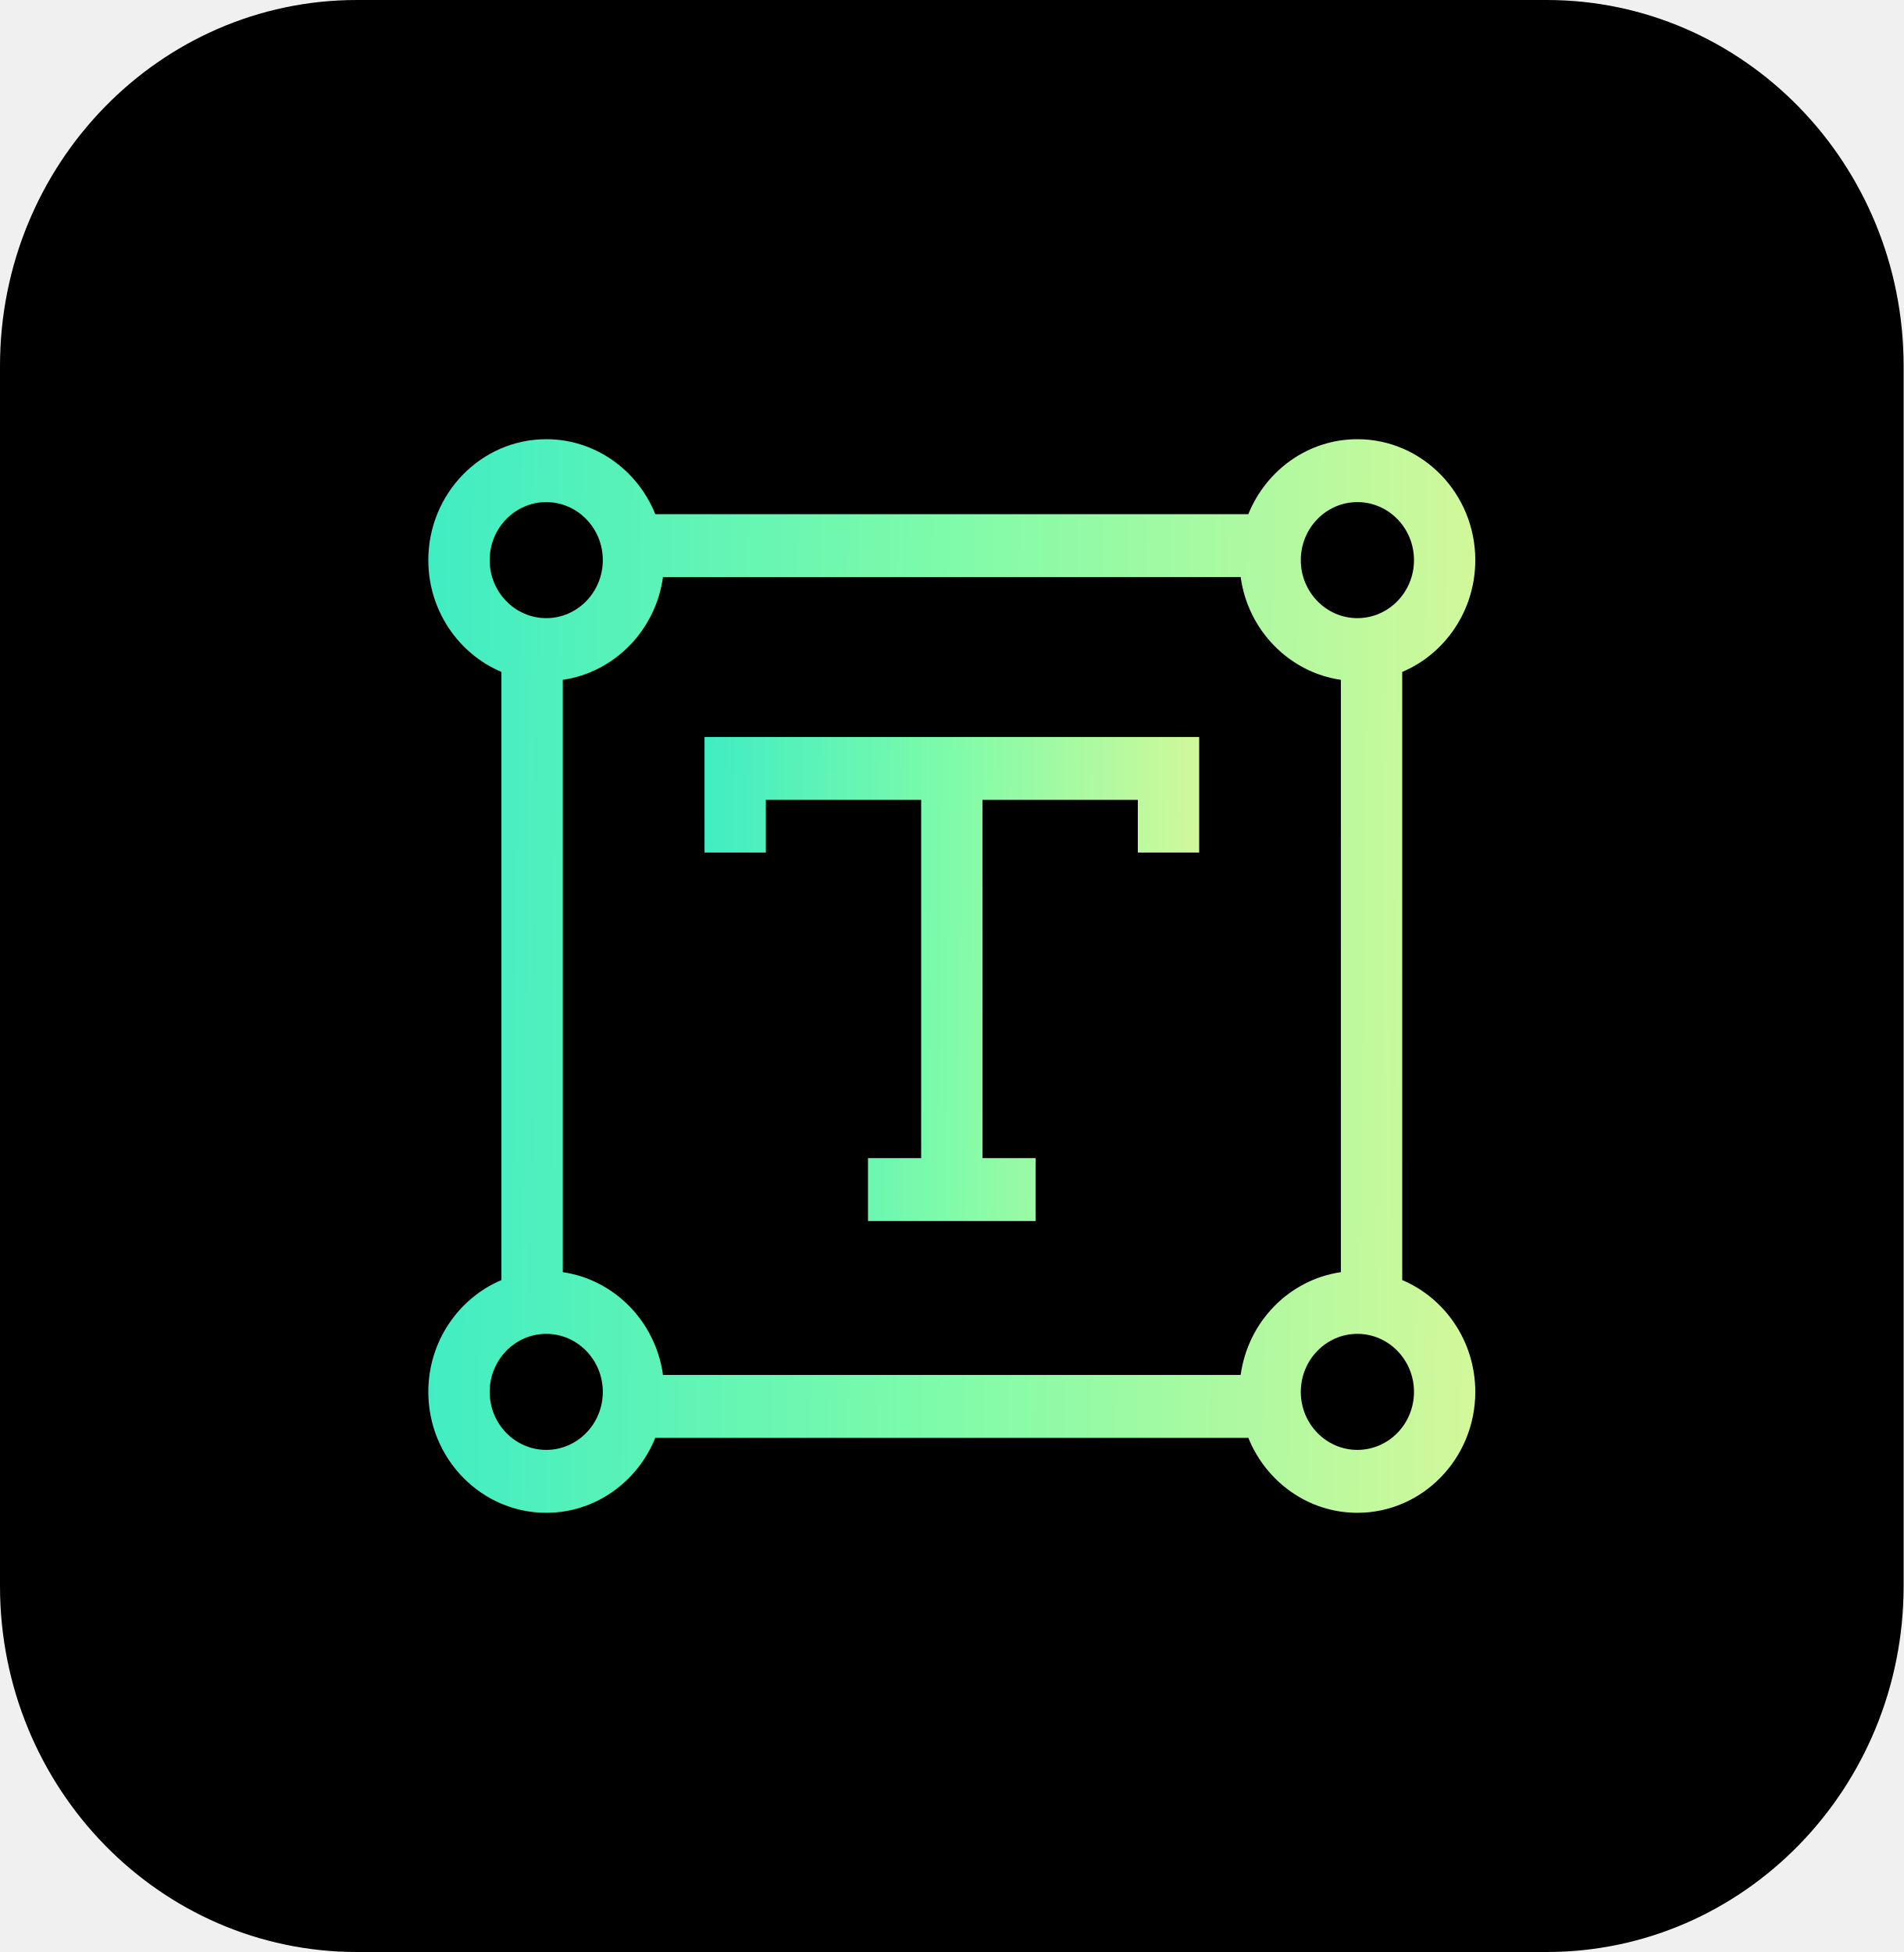
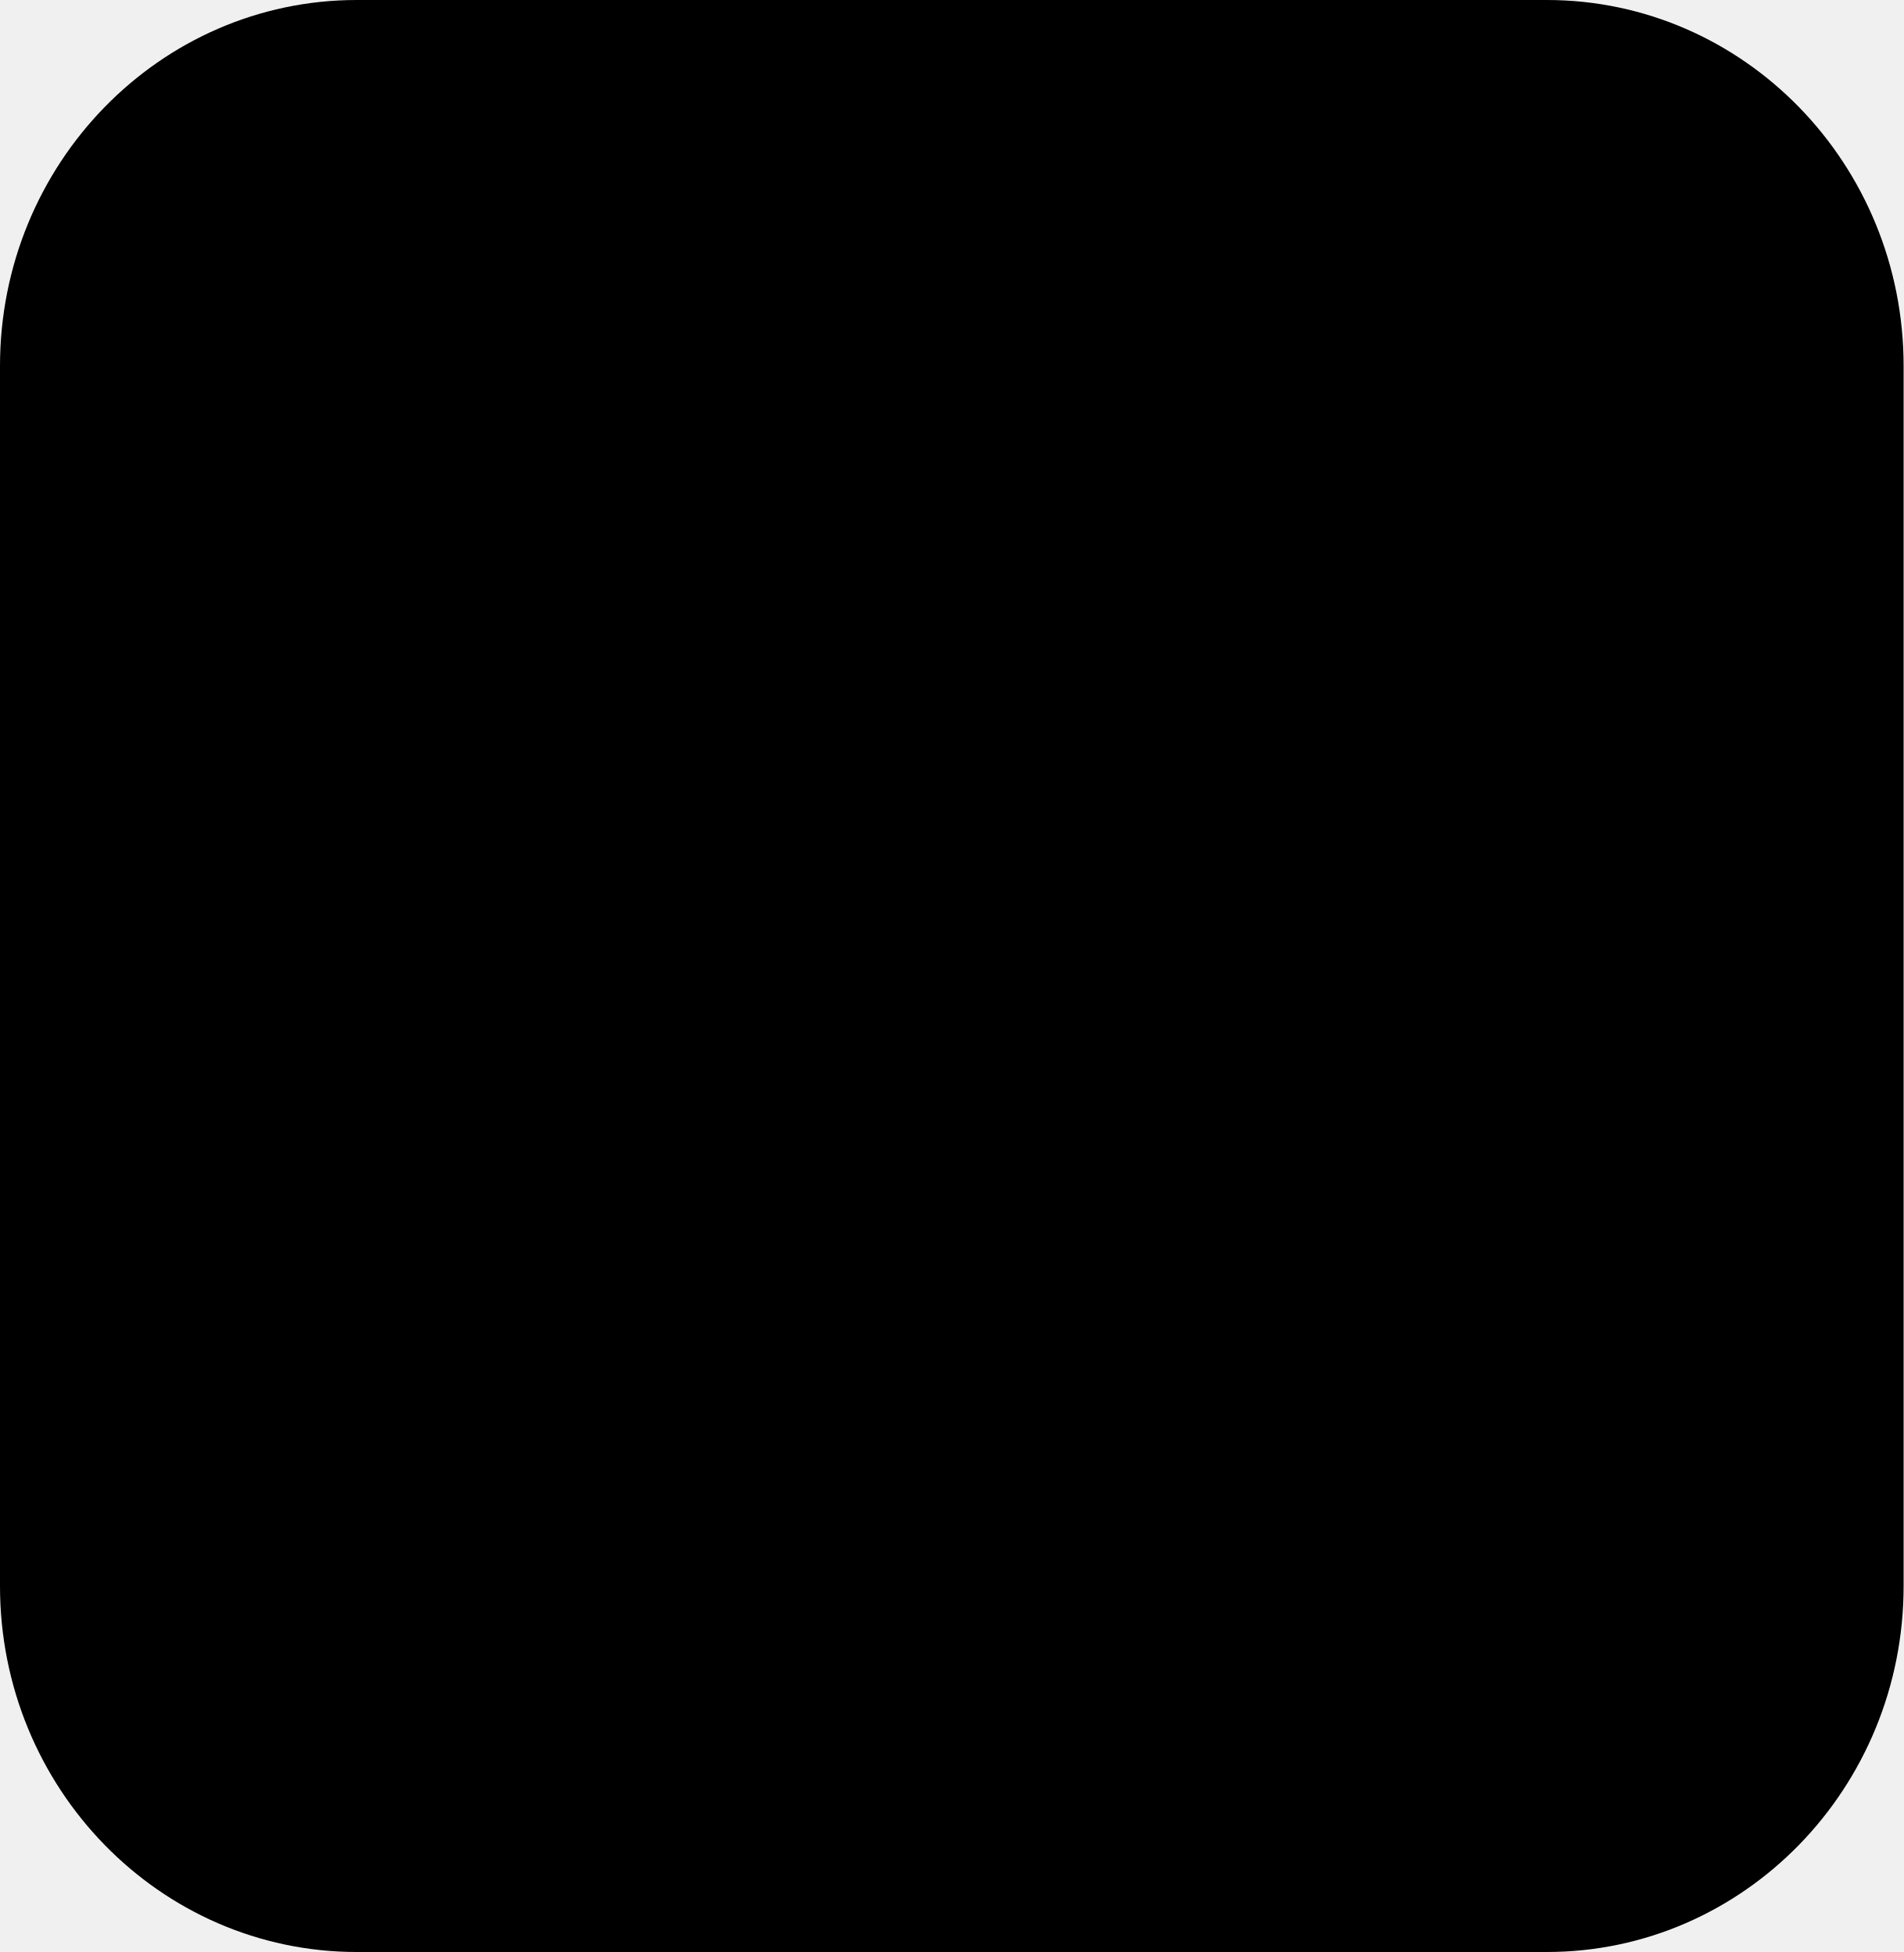
<svg xmlns="http://www.w3.org/2000/svg" width="39" height="40" viewBox="0 0 39 40" fill="none">
  <path d="M31.688 40H7.312C3.274 40 0 36.643 0 32.5V7.5C0 3.358 3.274 0 7.312 0H31.688C35.726 0 39 3.358 39 7.5V32.5C39 36.643 35.726 40 31.688 40Z" fill="#000000" />
  <g clip-path="url(#clip0_1485_49743)">
    <path d="M14.434 17.47H15.69V16.391H18.872V23.732H17.783V25.021H21.218V23.732H20.129V16.391H23.311V17.47H24.568V15.102H14.434V17.47Z" fill="url(#paint0_linear_1485_49743)" />
    <path d="M28.728 26.231V13.769C29.606 13.398 30.225 12.511 30.225 11.478C30.225 10.112 29.142 9 27.809 9C26.802 9 25.938 9.636 25.575 10.536H13.425C13.063 9.636 12.198 9 11.191 9C9.859 9 8.775 10.112 8.775 11.478C8.775 12.511 9.395 13.398 10.273 13.769V26.231C9.395 26.602 8.775 27.489 8.775 28.522C8.775 29.888 9.859 31 11.191 31C12.198 31 13.063 30.364 13.425 29.464H25.575C25.938 30.364 26.802 31 27.809 31C29.142 31 30.225 29.888 30.225 28.522C30.225 27.489 29.606 26.602 28.728 26.231ZM25.418 28.175H13.583C13.433 27.086 12.591 26.223 11.53 26.069V13.931C12.591 13.777 13.433 12.914 13.583 11.825H25.418C25.567 12.914 26.409 13.777 27.471 13.931V26.069C26.409 26.223 25.567 27.086 25.418 28.175ZM27.809 10.289C28.449 10.289 28.969 10.822 28.969 11.478C28.969 12.133 28.449 12.667 27.809 12.667C27.17 12.667 26.65 12.133 26.65 11.478C26.65 10.822 27.17 10.289 27.809 10.289ZM11.191 10.289C11.83 10.289 12.35 10.822 12.35 11.478C12.35 12.133 11.83 12.667 11.191 12.667C10.552 12.667 10.032 12.133 10.032 11.478C10.032 10.822 10.552 10.289 11.191 10.289ZM11.191 29.711C10.552 29.711 10.032 29.178 10.032 28.522C10.032 27.867 10.552 27.333 11.191 27.333C11.83 27.333 12.35 27.867 12.35 28.522C12.35 29.178 11.83 29.711 11.191 29.711ZM27.809 29.711C27.17 29.711 26.65 29.178 26.65 28.522C26.65 27.867 27.17 27.333 27.809 27.333C28.449 27.333 28.969 27.867 28.969 28.522C28.969 29.178 28.449 29.711 27.809 29.711Z" fill="url(#paint1_linear_1485_49743)" />
  </g>
  <defs>
    <linearGradient id="paint0_linear_1485_49743" x1="14.434" y1="15.102" x2="24.694" y2="15.234" gradientUnits="userSpaceOnUse">
-       <stop stop-color="#40EDC3" />
-       <stop offset="0.496" stop-color="#7FFBA9" />
-       <stop offset="1" stop-color="#D3F89A" />
+       <stop stopColor="#40EDC3" />
+       <stop offset="0.496" stopColor="#7FFBA9" />
+       <stop offset="1" stopColor="#D3F89A" />
    </linearGradient>
    <linearGradient id="paint1_linear_1485_49743" x1="8.775" y1="9" x2="30.492" y2="9.267" gradientUnits="userSpaceOnUse">
-       <stop stop-color="#40EDC3" />
-       <stop offset="0.496" stop-color="#7FFBA9" />
-       <stop offset="1" stop-color="#D3F89A" />
+       <stop stopColor="#40EDC3" />
+       <stop offset="0.496" stopColor="#7FFBA9" />
+       <stop offset="1" stopColor="#D3F89A" />
    </linearGradient>
    <clipPath id="clip0_1485_49743">
      <rect width="21.45" height="22" fill="white" transform="translate(8.77539 9)" />
    </clipPath>
  </defs>
</svg>
